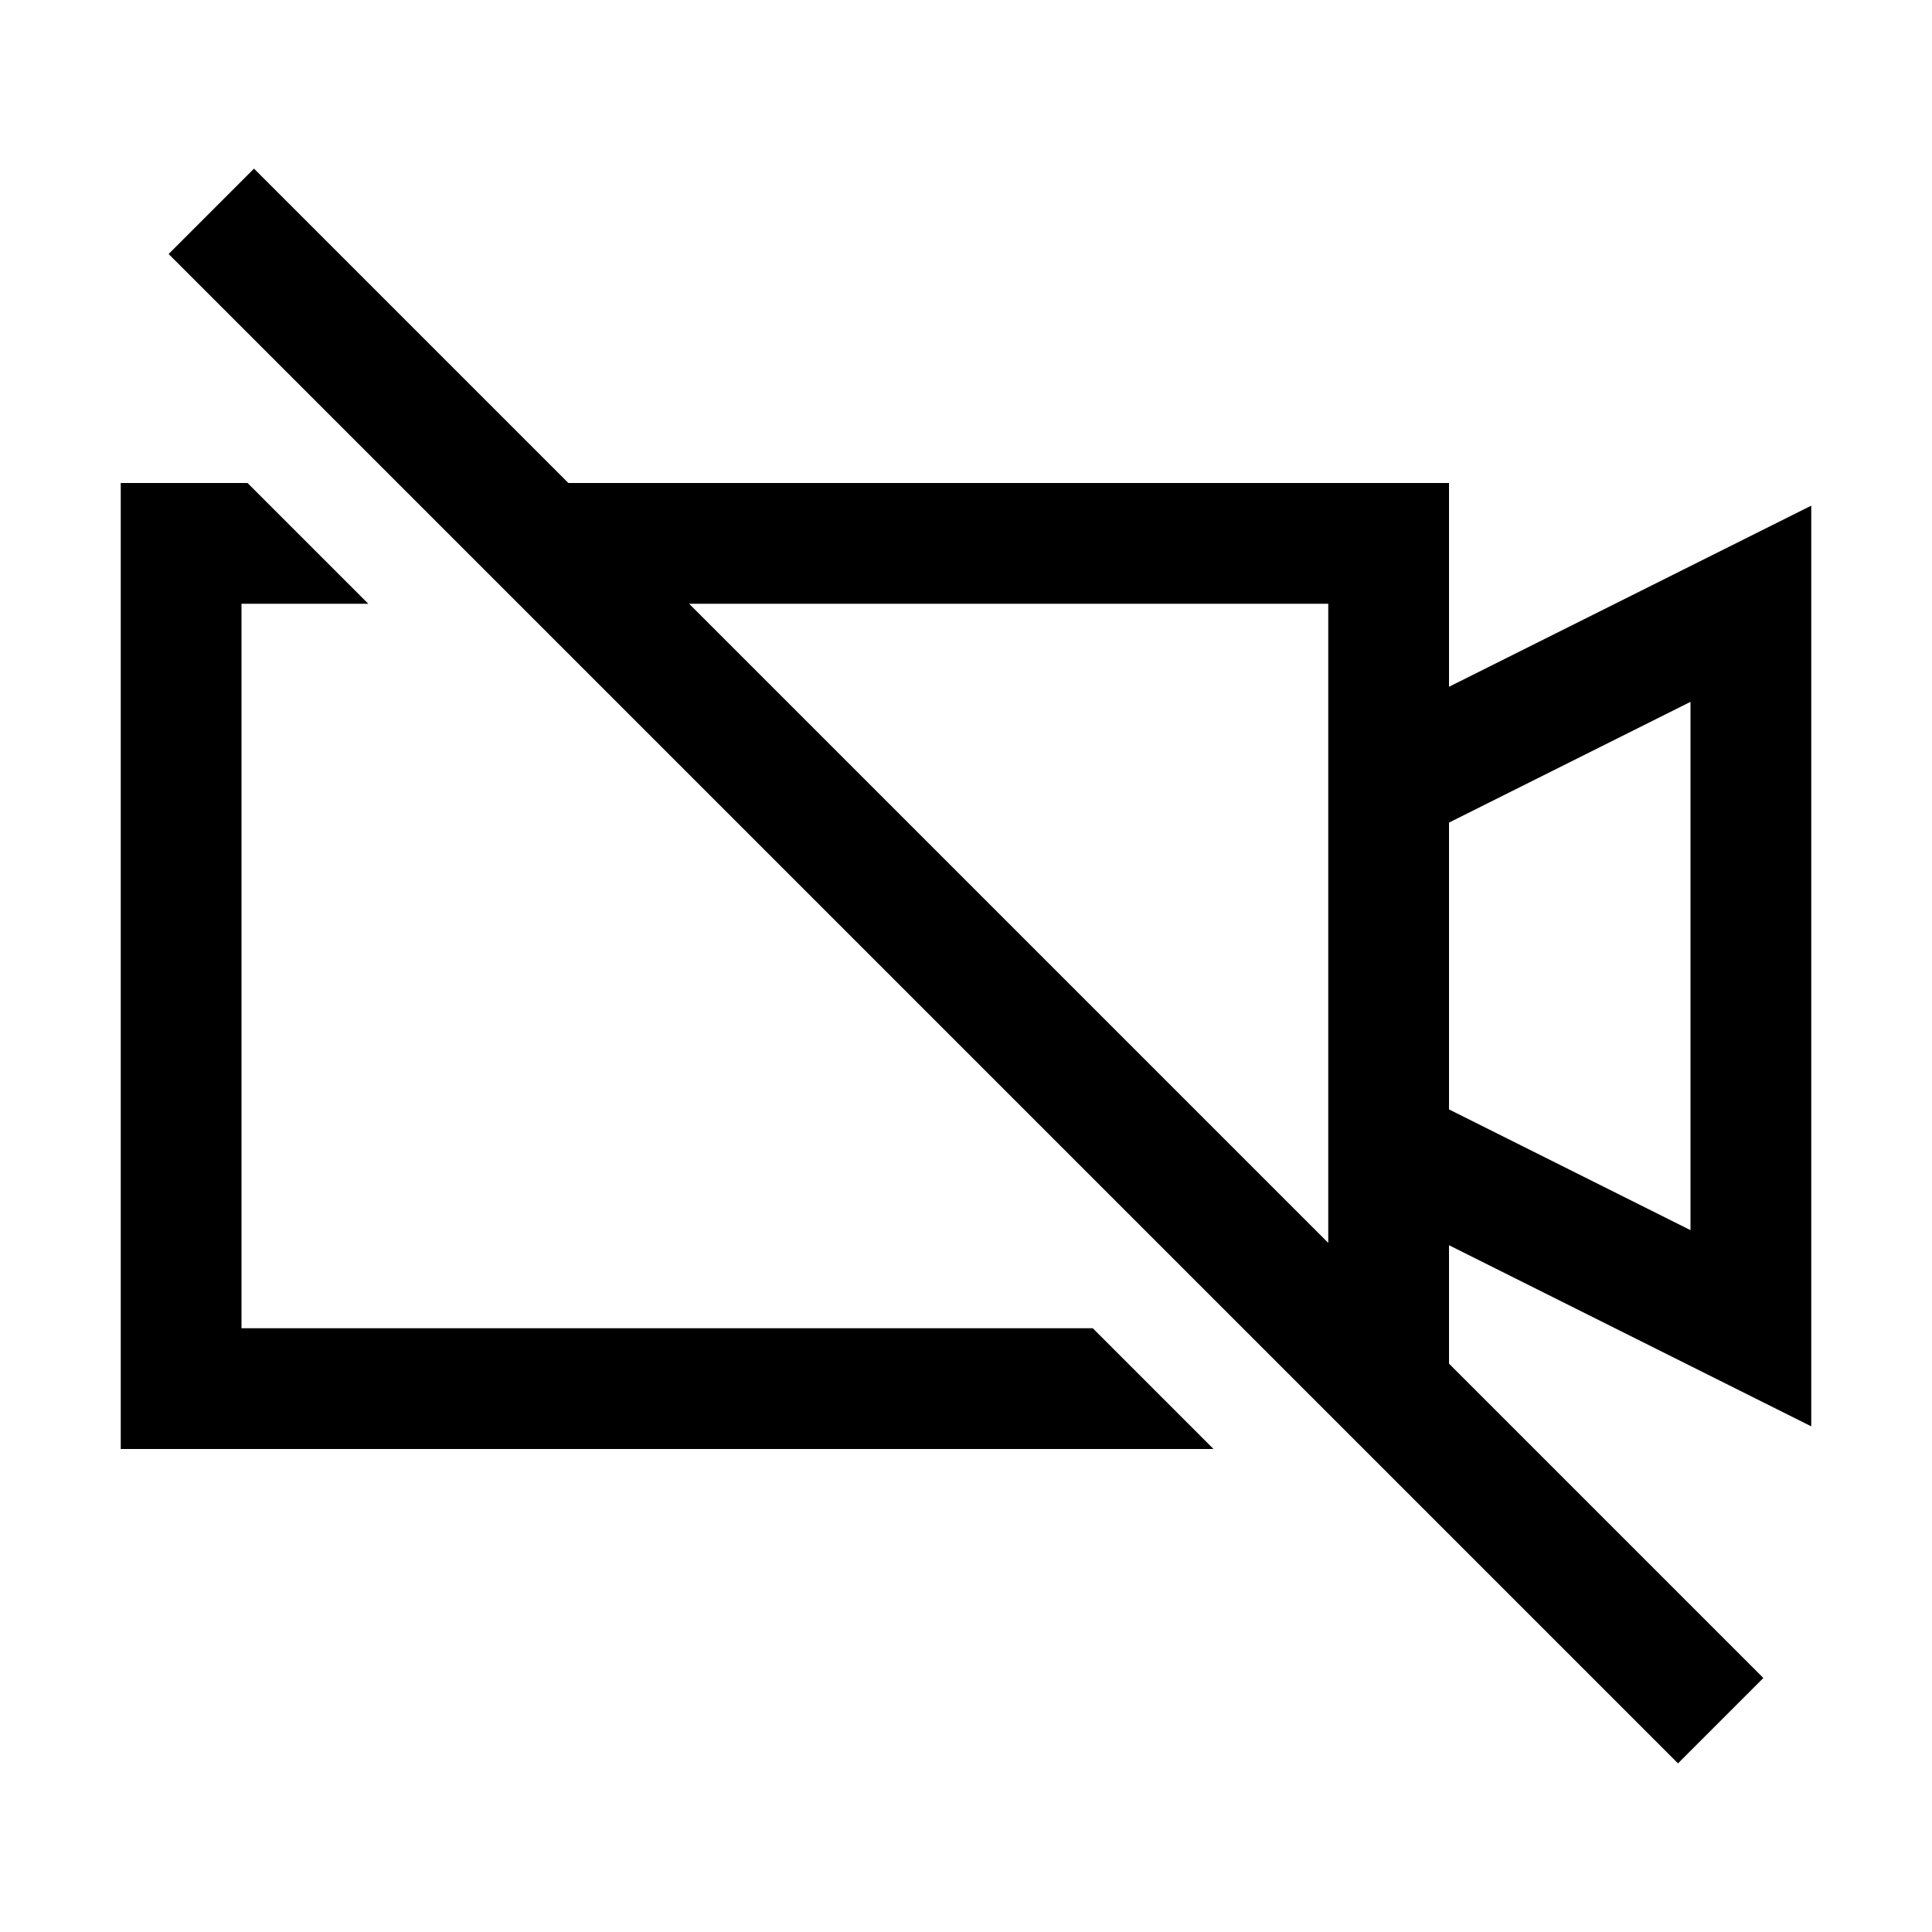
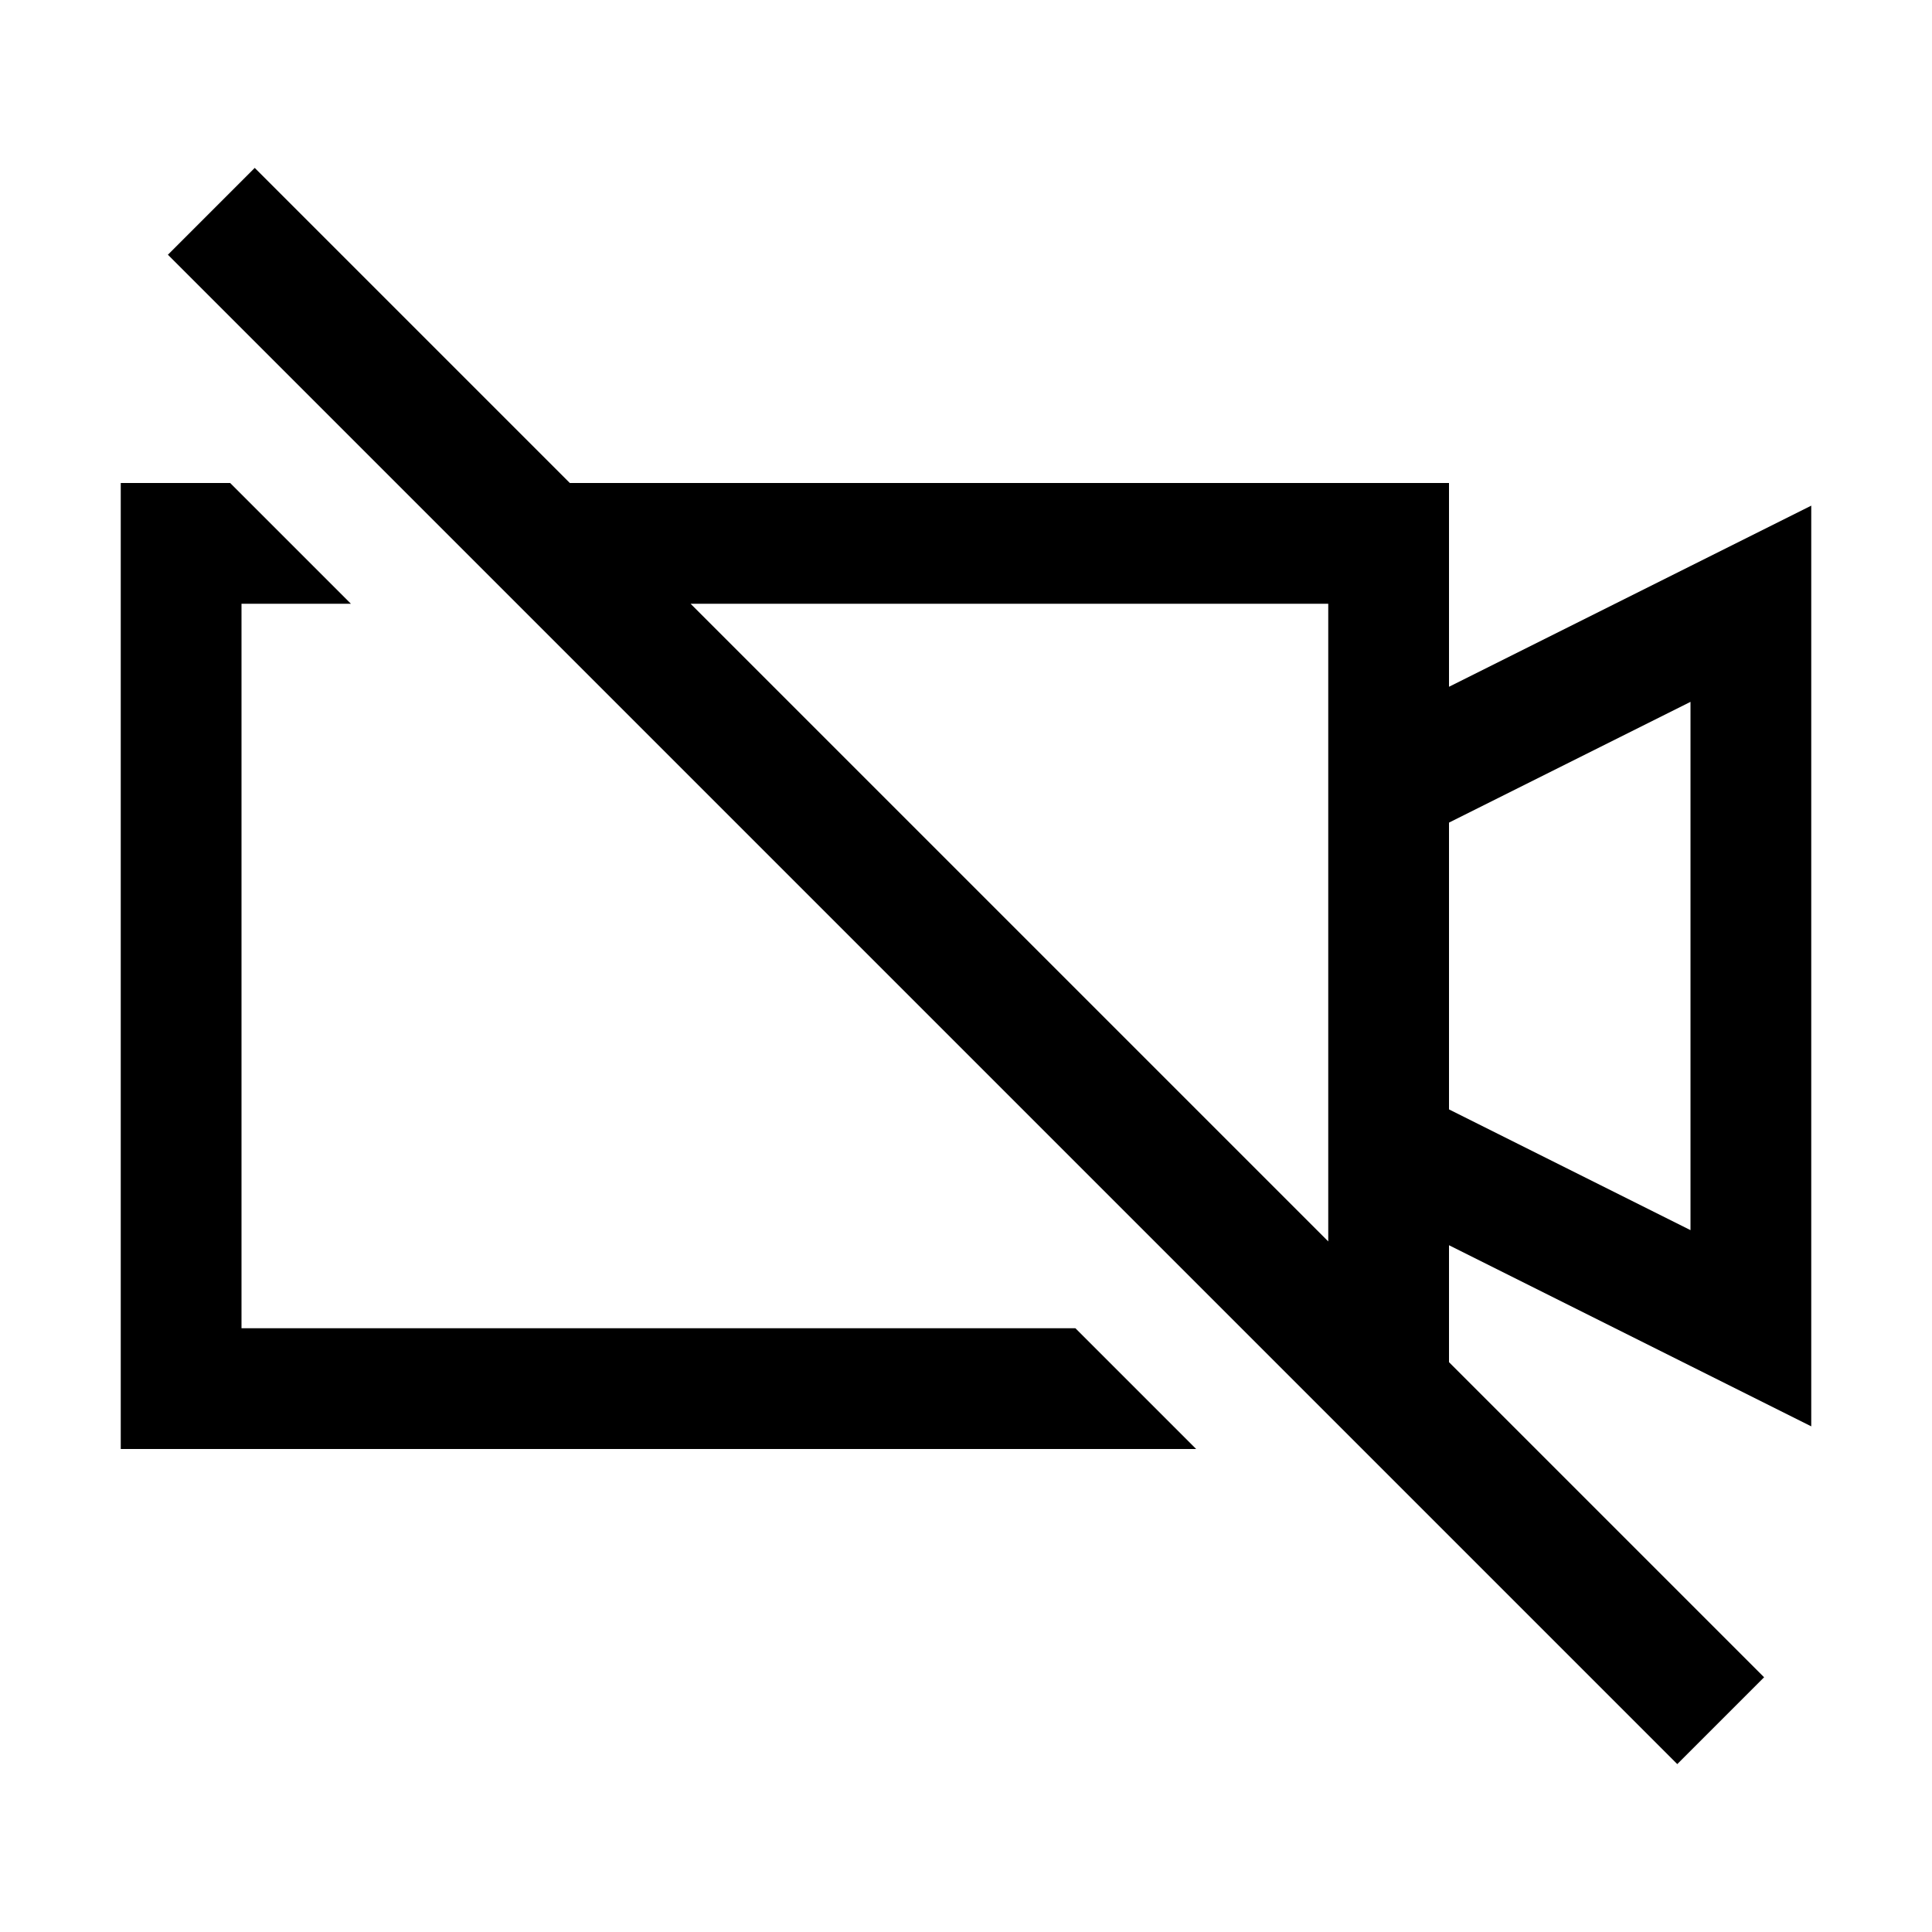
<svg xmlns="http://www.w3.org/2000/svg" version="1.1" width="32" height="32" viewBox="0 0 32 32">
-   <path d="M6.586 8L24 8L24 10L8.586 10zM2 8L4.1 8L6.1 10L2 10zM20.586 22L24 22L24 24L22.586 24zM2 22L18.1 22L20.1 24L2 24zM2 10L4 10L4 22L2 22zM22 10L24 10L24 22L22 22zM28 9.375L30 8.375L30 23.625L28 22.625zM24 11.375L28 9.375L28 11.625L24 13.625zM24 18.375L28 20.375L28 22.625L24 20.625zM4.207 2.793L29.207 27.793L27.793 29.207L2.793 4.207z" />
+   <path d="M6.562 8L24 8L24 10L8.562 10zM2 8L3.812 8L5.812 10L2 10zM20.562 22L24 22L24 24L22.562 24zM2 22L17.812 22L19.812 24L2 24zM2 10L4 10L4 22L2 22zM22 10L24 10L24 22L22 22zM28 9.375L30 8.375L30 23.625L28 22.625zM24 11.375L28 9.375L28 11.625L24 13.625zM24 18.375L28 20.375L28 22.625L24 20.625zM4.219 2.781L29.219 27.781L27.781 29.219L2.781 4.219z" />
</svg>
